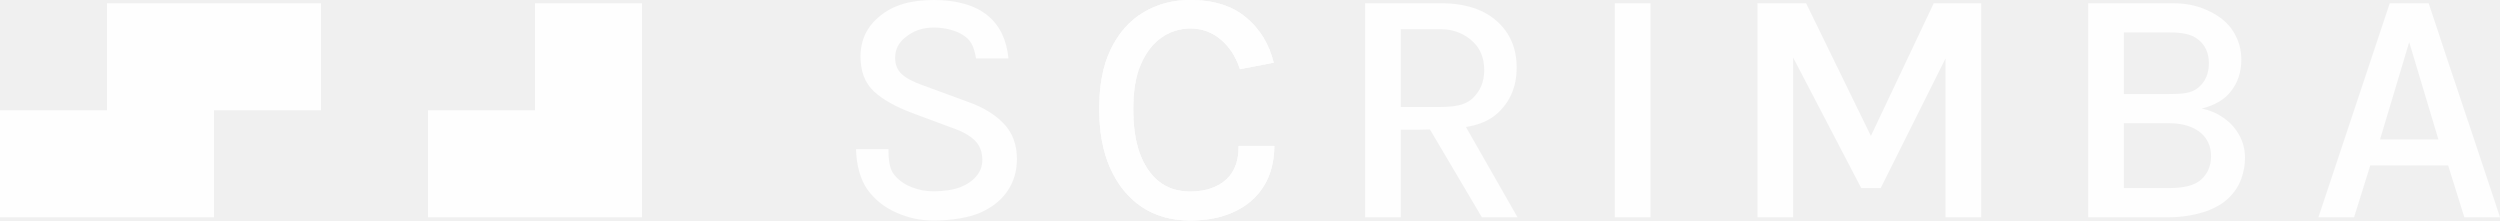
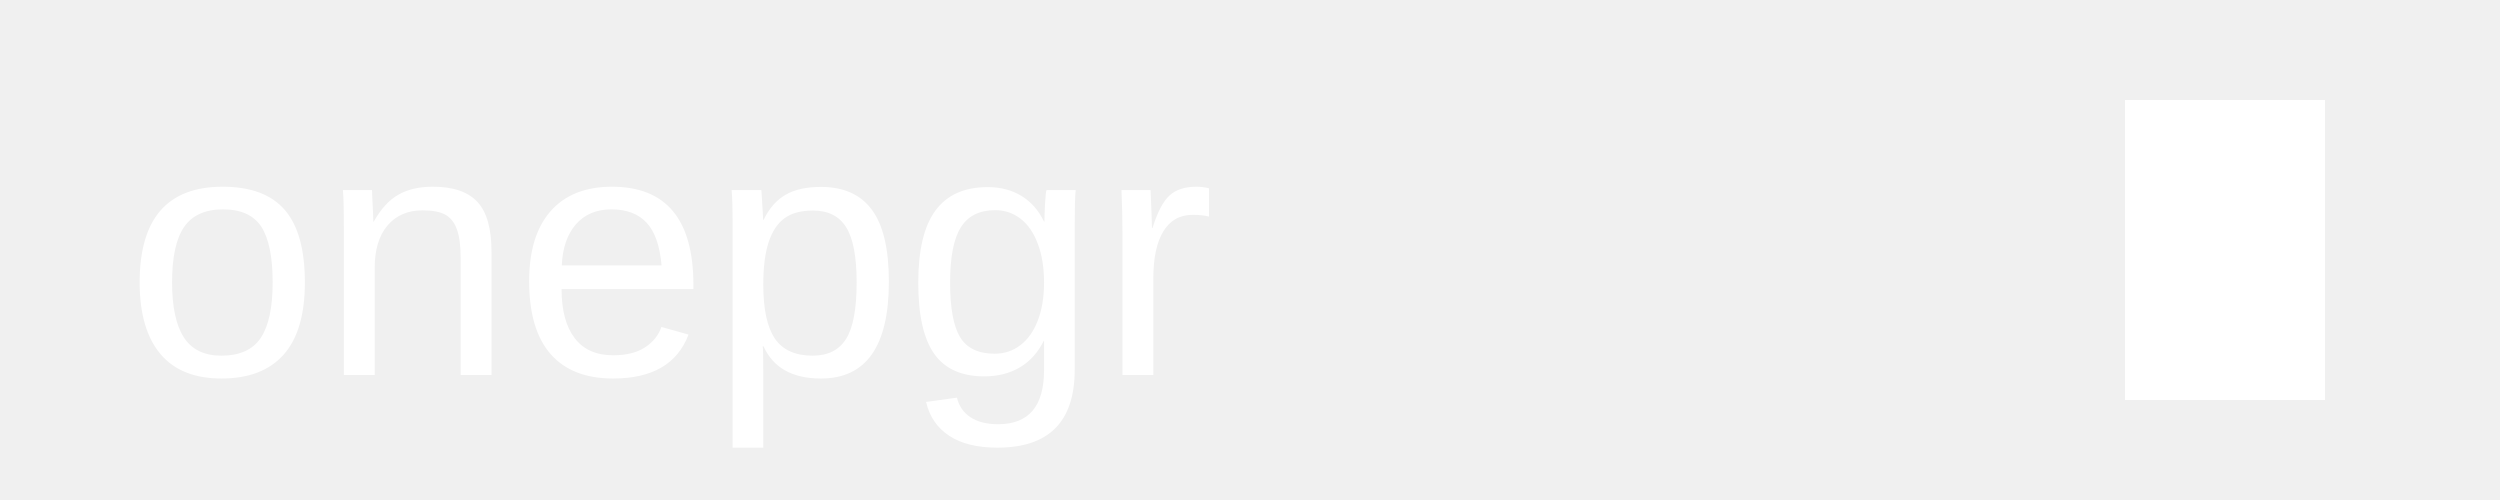
- <svg xmlns="http://www.w3.org/2000/svg" width="771" height="68" viewBox="0 0 771 68" fill="none">
-   <g clip-path="url(#clip0_146_225)">
-     <path d="M288 68C283.553 68 280.301 67.212 276.572 65.636C272.843 64.025 269.833 61.644 267.541 58.491C265.283 55.339 264.103 50.729 264 46H274C274 48.844 274.228 51.844 275.597 53.66C276.999 55.476 278.847 56.829 281.139 57.72C283.431 58.577 285.229 59 288 59C290.805 59 294.018 58.577 296.174 57.72C298.329 56.864 299.988 55.716 301.151 54.277C302.348 52.837 302.947 51.193 302.947 49.342C302.947 46.841 302.177 44.837 300.638 43.329C299.098 41.787 296.755 40.485 293.608 39.422L281.447 34.9C276.213 32.946 272.227 30.702 269.491 28.166C266.754 25.596 265.385 22.033 265.385 17.475C265.385 12.301 267.404 8.104 271.44 4.883C275.477 1.628 280.679 0 288 0C294.944 0 300.809 1.61 304.64 4.831C308.506 8.052 310.453 12.449 311 18H301C300.521 15.19 299.868 12.952 297.713 11.308C295.592 9.663 292.037 8.5 288 8.5C284.1 8.5 281.532 9.697 279.343 11.41C277.153 13.089 276.059 15.214 276.059 17.784C276.059 19.908 276.743 21.604 278.111 22.872C279.514 24.14 281.686 25.288 284.628 26.316L298.483 31.404C303.238 33.083 306.949 35.345 309.618 38.189C312.286 41.033 313.62 44.648 313.62 49.034C313.62 52.735 312.662 56.007 310.747 58.851C308.831 61.695 306.026 63.94 302.331 65.584C298.637 67.195 293.302 68 288 68Z" fill="#FEFEFE" />
-     <path d="M367.054 68C361.273 68 356.278 66.595 352.071 63.785C347.897 60.941 344.664 56.949 342.372 51.809C340.08 46.635 339 40.57 339 33.614C339 26.282 340.149 20.131 342.578 15.162C345.007 10.16 348.342 6.391 352.584 3.855C356.86 1.285 361.683 0 367.054 0C374.272 0 380.019 1.799 384.295 5.397C388.572 8.96 391.411 13.603 392.814 19.326L382.397 21.33C381.165 17.527 379.215 14.494 376.547 12.233C373.879 9.937 370.715 8.789 367.054 8.789C363.839 8.789 360.897 9.714 358.228 11.565C355.56 13.415 353.422 16.191 351.814 19.891C350.206 23.558 349.5 28.132 349.5 33.614C349.5 38.686 350.069 43.14 351.404 46.978C352.738 50.782 354.705 53.745 357.305 55.87C359.905 57.995 363.154 59.057 367.054 59.057C371.809 59.057 375.555 57.789 378.292 55.253C381.029 52.683 382 49.112 382 45H393C393 49.797 391.839 54.122 389.683 57.515C387.562 60.873 384.569 63.46 380.704 65.276C376.838 67.092 372.288 68 367.054 68Z" fill="#FEFEFE" />
-     <path d="M421 67V1H444.342C451.97 1 457.769 2.998 461.737 6.63C465.74 10.228 467.741 14.974 467.741 20.868C467.741 26.693 465.74 31.404 461.737 35.002C457.769 38.6 451.904 39.702 444.275 39.702L442 39.909L438 40H432V67H421ZM457 67L441 39.932L452 39L468 67H457ZM432 33H443.5C448.152 33 451.663 32.604 454.091 30.376C456.52 28.115 457.735 25.202 457.735 21.639C457.735 17.972 456.589 15.06 454.297 12.901C452.039 10.708 448.721 9 444.342 9H432V33Z" fill="#FEFEFE" />
-     <path d="M498 67V1H509V67H498Z" fill="#FEFEFE" />
-     <path d="M542 1H557L578 44H576L596.367 1H611V67H600V12H603L580 58H574L550 12H553V67H542V1Z" fill="#FEFEFE" />
-     <path d="M644 67V1H670C674.892 1 678.313 1.97 681.529 3.546C684.779 5.123 687.207 7.213 688.815 9.817C690.423 12.421 691.227 15.282 691.227 18.401C691.227 22.136 690.184 25.357 688.097 28.064C686.044 30.77 682.968 32.472 679 33.5C681.6 33.946 683.957 35.054 685.942 36.493C687.926 37.898 689.482 39.645 690.611 41.736C691.774 43.826 692.356 46.139 692.356 48.674C692.356 50.833 691.979 52.975 691.227 55.099C690.474 57.224 689.226 59.16 687.481 60.907C685.736 62.655 683.393 64.059 680.451 65.122C677.509 66.15 673.413 67 669 67H644ZM655 58H669C673.447 58 676.876 57.206 678.86 55.356C680.879 53.506 681.888 51.107 681.888 48.16C681.888 45.179 680.827 42.781 678.706 40.965C676.585 39.148 673.216 38 669.008 38H655V58ZM655 10V29H669.008C672.805 29 675.782 28.852 677.937 27.035C680.126 25.219 681.221 22.701 681.221 19.48C681.221 16.43 680.16 14.032 678.039 12.284C675.953 10.502 672.874 10 669.008 10H655Z" fill="#FEFEFE" />
-     <path d="M715 67L737 1H749C757.477 26.703 762.523 41.297 771 67H760L755 51H731C729.047 57.248 727.953 60.752 726 67H715ZM734 43H752L743 13L734 43Z" fill="#FEFEFE" />
-     <path d="M367.054 68C361.273 68 356.278 66.595 352.071 63.785C347.897 60.941 344.664 56.949 342.372 51.809C340.08 46.635 339 40.57 339 33.614C339 26.282 340.149 20.131 342.578 15.162C345.007 10.16 348.342 6.391 352.584 3.855C356.86 1.285 361.683 0 367.054 0C374.272 0 380.019 1.799 384.295 5.397C388.572 8.96 391.411 13.603 392.814 19.326L382.397 21.33C381.165 17.527 379.215 14.494 376.547 12.233C373.879 9.937 370.715 8.789 367.054 8.789C363.839 8.789 360.897 9.714 358.228 11.565C355.56 13.415 353.422 16.191 351.814 19.891C350.206 23.558 349.5 28.132 349.5 33.614C349.5 38.686 350.069 43.14 351.404 46.978C352.738 50.782 354.705 53.745 357.305 55.87C359.905 57.995 363.154 59.057 367.054 59.057C371.809 59.057 375.555 57.789 378.292 55.253C381.029 52.683 382 49.112 382 45H393C393 49.797 391.839 54.122 389.683 57.515C387.562 60.873 384.569 63.46 380.704 65.276C376.838 67.092 372.288 68 367.054 68Z" fill="#FEFEFE" />
-     <path d="M33 34H0V67H33H66V34H99V1H66H33V34Z" fill="#FEFEFE" />
-     <path d="M198 1H165V34H132V67H165H198V34V1Z" fill="#FEFEFE" />
-   </g>
-   <defs>
-     <clipPath id="clip0_146_225">
-       <rect width="771" height="68" fill="white" />
-     </clipPath>
-   </defs>
+ <svg xmlns="http://www.w3.org/2000/svg" viewBox="0 0 200 40">
+   <style>
+     .text { font-family: Arial, sans-serif; font-size: 28px; fill: #ffffff; }
+     .icon { fill: #ffffff; }
+   </style>
+   <text x="10" y="30" class="text">onepgr</text>
+   <path class="icon" d="M170 8 h16 v24 h-16 z M172 12 h12 v2 h-12 z M172 16 h12 v2 h-12 z M172 20 h8 v2 h-8 z" />
</svg>
